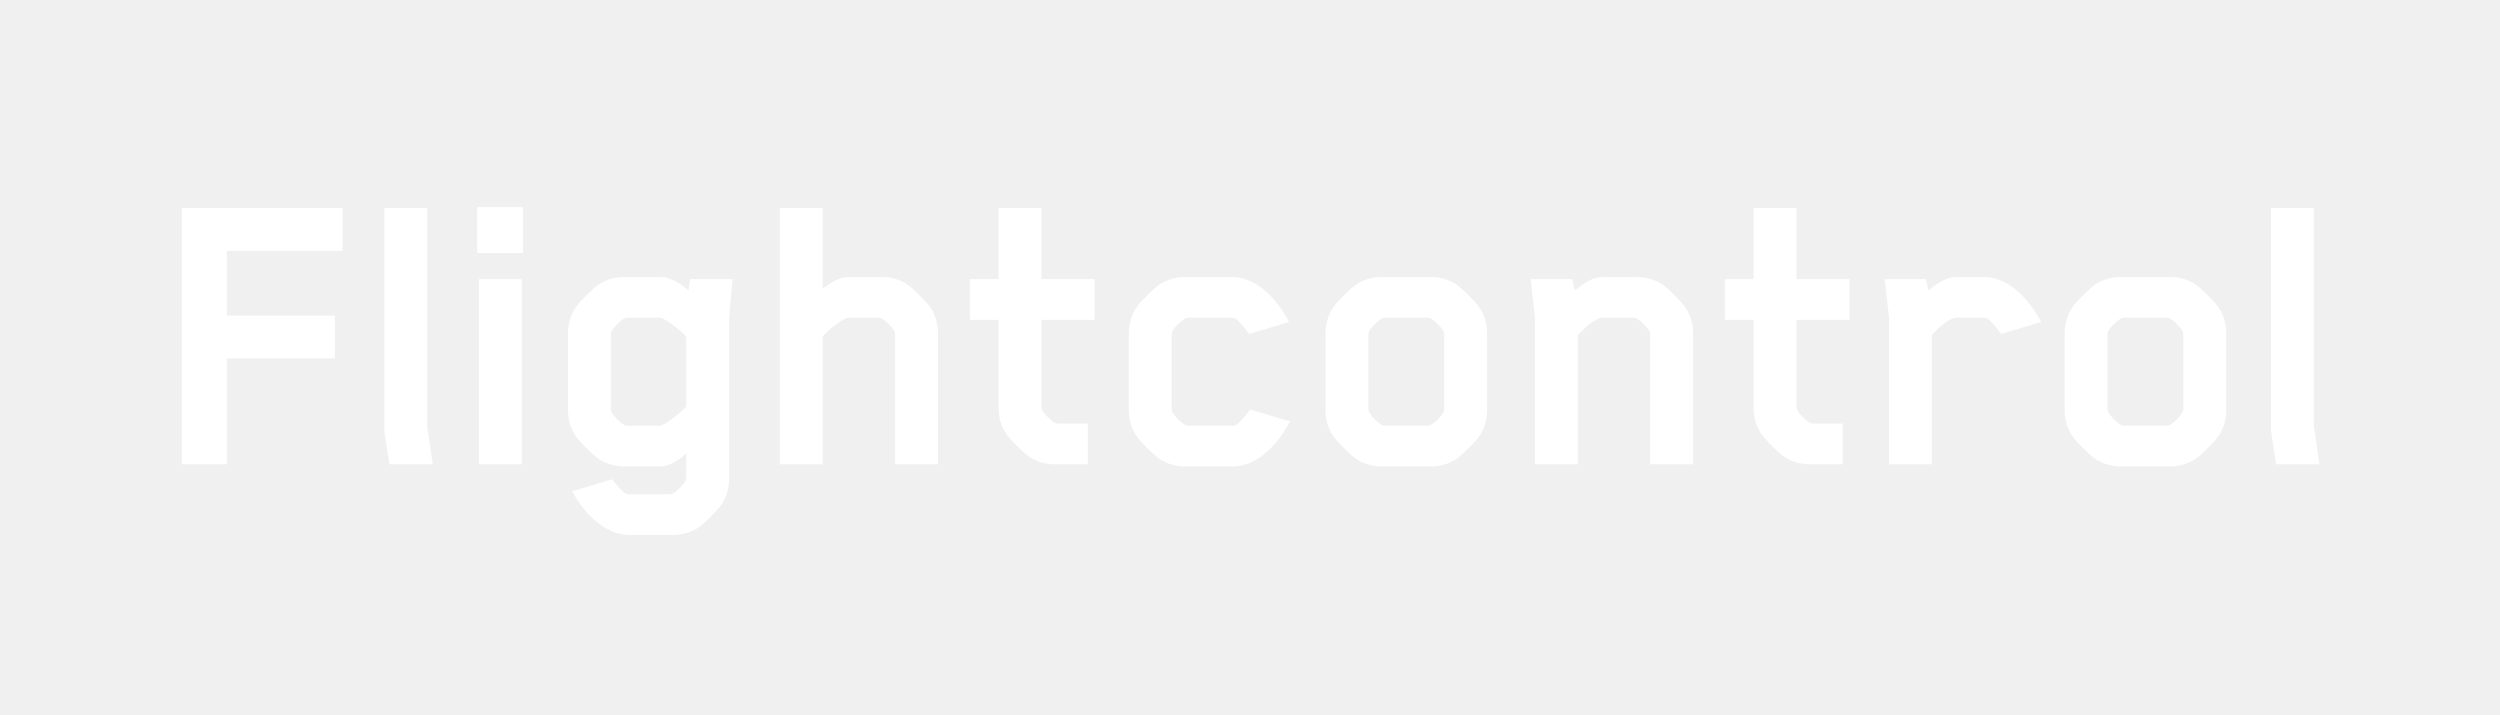
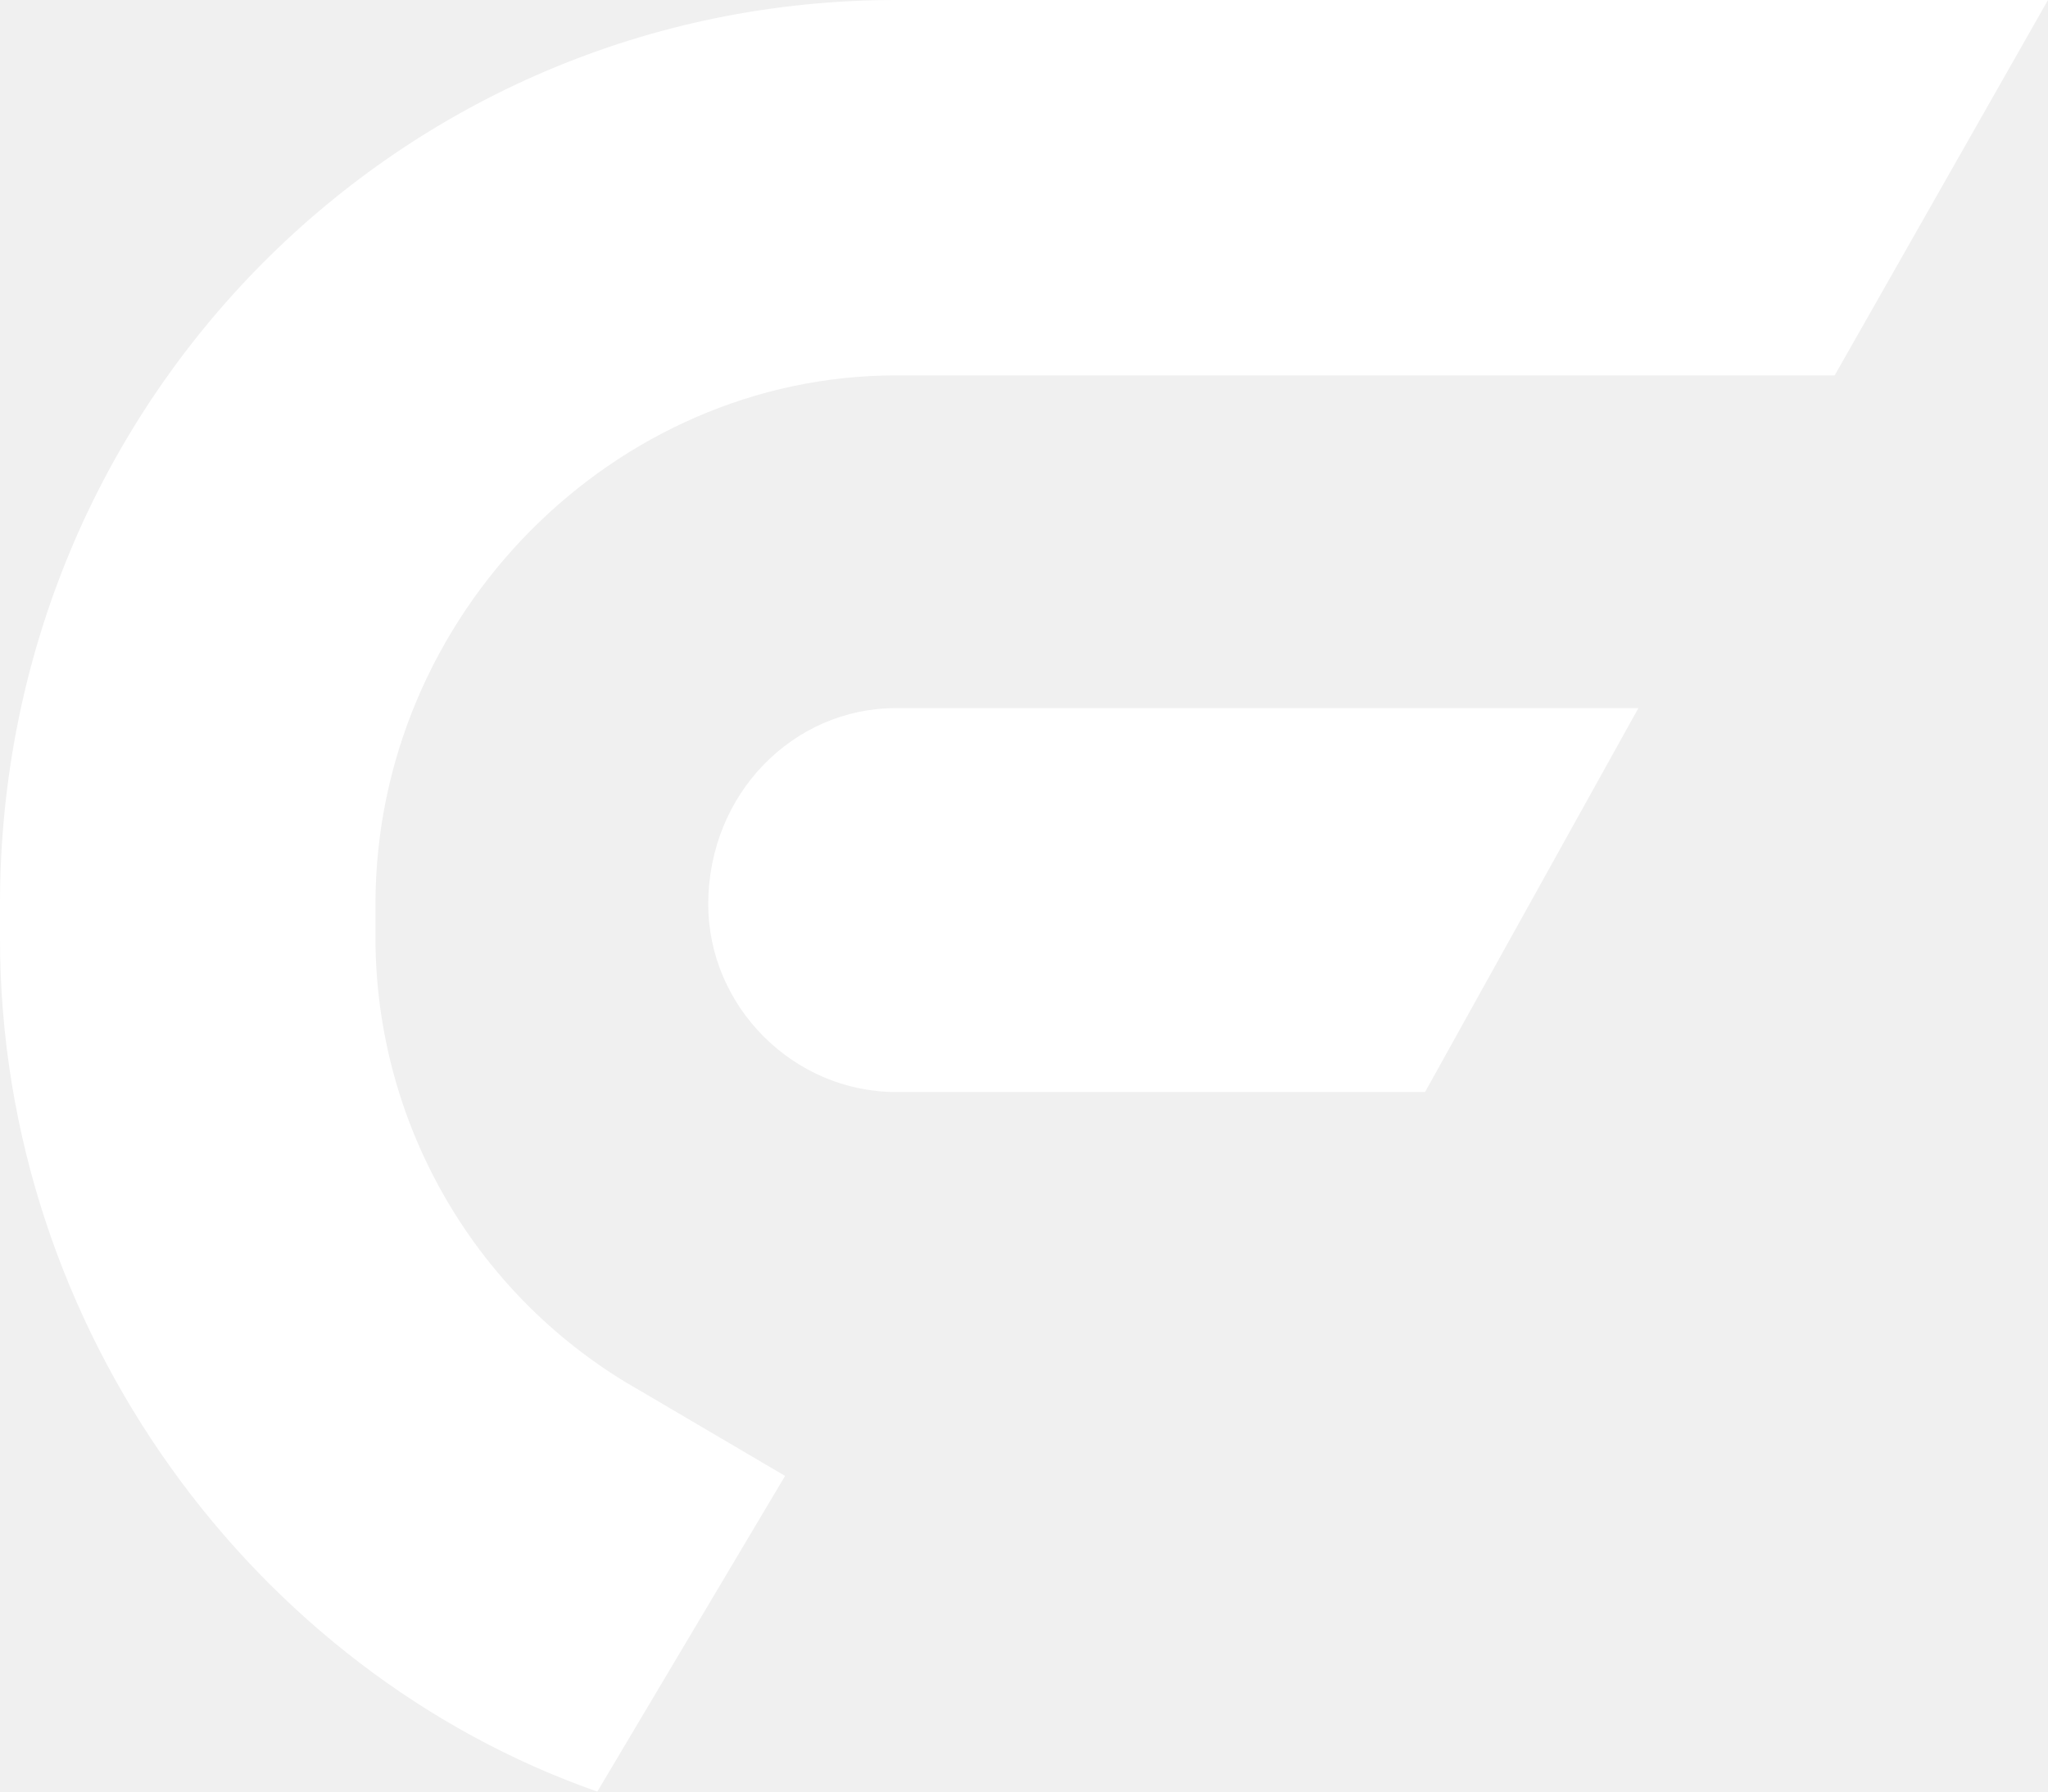
- <svg xmlns="http://www.w3.org/2000/svg" width="700" height="200" viewBox="0 0 700 200" fill="none">
-   <path d="M95.92 70.24V58.24H50.92V130H63.52V100.36H93.76V88.36H63.52V70.24H95.92ZM109.048 130H121.168L119.608 119.44V58.24H107.608V120.76L109.048 130ZM133.621 70.84H146.461V58H133.621V70.84ZM134.101 130H146.101V78.16H134.101V130ZM176.319 149.8H188.439C190.959 149.8 193.719 149.08 195.999 147.4C197.439 146.32 200.679 143.08 201.759 141.64C203.439 139.36 204.159 136.6 204.159 134.08V88.84L205.119 78.16H193.239L192.759 81.28C190.599 79.6 187.959 77.56 185.079 77.56H174.759C172.239 77.56 169.479 78.28 167.199 79.96C165.759 81.04 162.519 84.28 161.439 85.72C159.759 88 159.039 90.76 159.039 93.28V114.88C159.039 117.4 159.759 120.16 161.439 122.44C162.519 123.88 165.759 127.12 167.199 128.2C169.479 129.88 172.239 130.6 174.759 130.6H185.079C187.599 130.6 190.479 128.56 192.159 126.88V133.6C192.159 134.56 191.679 135.28 190.359 136.6C189.039 137.92 188.319 138.4 187.359 138.4H175.959C174.639 138.4 172.719 135.88 171.399 134.2L160.239 137.56C163.239 143.32 169.119 149.8 176.319 149.8ZM171.039 114.4V93.76C171.039 92.8 171.519 92.08 172.839 90.76C174.159 89.44 174.879 88.96 175.839 88.96H184.719C186.159 88.96 190.479 92.44 192.159 94.24V113.8C190.599 115.6 186.039 119.2 184.719 119.2H175.839C174.879 119.2 174.159 118.72 172.839 117.4C171.519 116.08 171.039 115.36 171.039 114.4ZM218.358 130H230.358V94.24C231.798 92.44 236.118 88.96 237.678 88.96H245.838C246.798 88.96 247.518 89.44 248.838 90.76C250.158 92.08 250.638 92.8 250.638 93.76V130H262.638V93.28C262.638 90.76 261.918 88 260.238 85.72C259.158 84.28 255.918 81.04 254.478 79.96C252.198 78.28 249.438 77.56 246.918 77.56H237.438C234.918 77.56 232.398 79.36 230.358 80.8V58.24H218.358V130ZM306.483 89.56V78.16H291.603V58.24H279.603V78.16H271.563V89.56H279.603V114.28C279.603 116.8 280.323 119.56 282.003 121.84C283.083 123.28 286.323 126.52 287.763 127.6C290.043 129.28 292.803 130 295.323 130H304.563V118.6H296.403C295.443 118.6 294.723 118.12 293.403 116.8C292.083 115.48 291.603 114.76 291.603 113.8V89.56H306.483ZM331.79 130.6H345.23C352.43 130.6 358.19 123.76 361.19 118L350.03 114.64C348.71 116.32 346.67 119.2 345.35 119.2H332.87C331.91 119.2 331.19 118.72 329.87 117.4C328.55 116.08 328.07 115.36 328.07 114.4V93.76C328.07 92.8 328.55 92.08 329.87 90.76C331.19 89.44 331.91 88.96 332.87 88.96H345.11C346.43 88.96 348.47 91.84 349.79 93.52L360.95 90.16C357.95 84.4 352.19 77.56 344.99 77.56H331.79C329.27 77.56 326.51 78.28 324.23 79.96C322.79 81.04 319.55 84.28 318.47 85.72C316.79 88 316.07 90.76 316.07 93.28V114.88C316.07 117.4 316.79 120.16 318.47 122.44C319.55 123.88 322.79 127.12 324.23 128.2C326.51 129.88 329.27 130.6 331.79 130.6ZM386.868 130.6H400.668C403.188 130.6 405.948 129.88 408.228 128.2C409.668 127.12 412.908 123.88 413.988 122.44C415.668 120.16 416.388 117.4 416.388 114.88V93.28C416.388 90.76 415.668 88 413.988 85.72C412.908 84.28 409.668 81.04 408.228 79.96C405.948 78.28 403.188 77.56 400.668 77.56H386.868C384.348 77.56 381.588 78.28 379.308 79.96C377.868 81.04 374.628 84.28 373.548 85.72C371.868 88 371.148 90.76 371.148 93.28V114.88C371.148 117.4 371.868 120.16 373.548 122.44C374.628 123.88 377.868 127.12 379.308 128.2C381.588 129.88 384.348 130.6 386.868 130.6ZM383.148 114.4V93.76C383.148 92.8 383.628 92.08 384.948 90.76C386.268 89.44 386.988 88.96 387.948 88.96H399.588C400.548 88.96 401.268 89.44 402.588 90.76C403.908 92.08 404.388 92.8 404.388 93.76V114.4C404.388 115.36 403.908 116.08 402.588 117.4C401.268 118.72 400.548 119.2 399.588 119.2H387.948C386.988 119.2 386.268 118.72 384.948 117.4C383.628 116.08 383.148 115.36 383.148 114.4ZM471.656 85.72C470.576 84.28 467.336 81.04 465.896 79.96C463.616 78.28 460.856 77.56 458.336 77.56H448.496C445.736 77.56 443.096 79.72 440.936 81.28L440.216 78.16H428.576L429.776 88.84V130H441.776V93.88C443.336 92.2 446.576 88.96 448.856 88.96H457.256C458.216 88.96 458.936 89.44 460.256 90.76C461.576 92.08 462.056 92.8 462.056 93.76V130H474.056V93.28C474.056 90.76 473.336 88 471.656 85.72ZM517.89 89.56V78.16H503.01V58.24H491.01V78.16H482.97V89.56H491.01V114.28C491.01 116.8 491.73 119.56 493.41 121.84C494.49 123.28 497.73 126.52 499.17 127.6C501.45 129.28 504.21 130 506.73 130H515.97V118.6H507.81C506.85 118.6 506.13 118.12 504.81 116.8C503.49 115.48 503.01 114.76 503.01 113.8V89.56H517.89ZM528.917 130H540.917V93.88C542.357 92.08 545.597 88.96 547.997 88.96H555.677C556.997 88.96 559.037 91.84 560.357 93.52L571.517 90.16C568.517 84.4 562.757 77.56 555.557 77.56H547.637C544.877 77.56 542.117 79.6 539.957 81.28L539.237 78.16H527.717L528.917 88.84V130ZM593.822 130.6H607.622C610.142 130.6 612.902 129.88 615.182 128.2C616.622 127.12 619.862 123.88 620.942 122.44C622.622 120.16 623.342 117.4 623.342 114.88V93.28C623.342 90.76 622.622 88 620.942 85.72C619.862 84.28 616.622 81.04 615.182 79.96C612.902 78.28 610.142 77.56 607.622 77.56H593.822C591.302 77.56 588.542 78.28 586.262 79.96C584.822 81.04 581.582 84.28 580.502 85.72C578.822 88 578.102 90.76 578.102 93.28V114.88C578.102 117.4 578.822 120.16 580.502 122.44C581.582 123.88 584.822 127.12 586.262 128.2C588.542 129.88 591.302 130.6 593.822 130.6ZM590.102 114.4V93.76C590.102 92.8 590.582 92.08 591.902 90.76C593.222 89.44 593.942 88.96 594.902 88.96H606.542C607.502 88.96 608.222 89.44 609.542 90.76C610.862 92.08 611.342 92.8 611.342 93.76V114.4C611.342 115.36 610.862 116.08 609.542 117.4C608.222 118.72 607.502 119.2 606.542 119.2H594.902C593.942 119.2 593.222 118.72 591.902 117.4C590.582 116.08 590.102 115.36 590.102 114.4ZM637.329 130H649.449L647.889 119.44V58.24H635.889V120.76L637.329 130Z" fill="white" />
+ <svg xmlns="http://www.w3.org/2000/svg" fill="#fff" viewBox="0 0 24 21">
+   <path d="M19.2 8.3h-8.7c-1.2 0-2.2 1-2.2 2.3 0 1.2 1 2.2 2.2 2.2h6.2l2.5-4.5Z" />
+   <path d="M10.5 0C4.7 0 0 4.7 0 10.6v.4c0 4.6 3 8.6 7 10l2.2-3.7-1.7-1A6.1 6.1 0 0 1 4.4 11v-.4c0-3.4 2.8-6.2 6.1-6.2h11L24 0H10.5Z" />
</svg>
